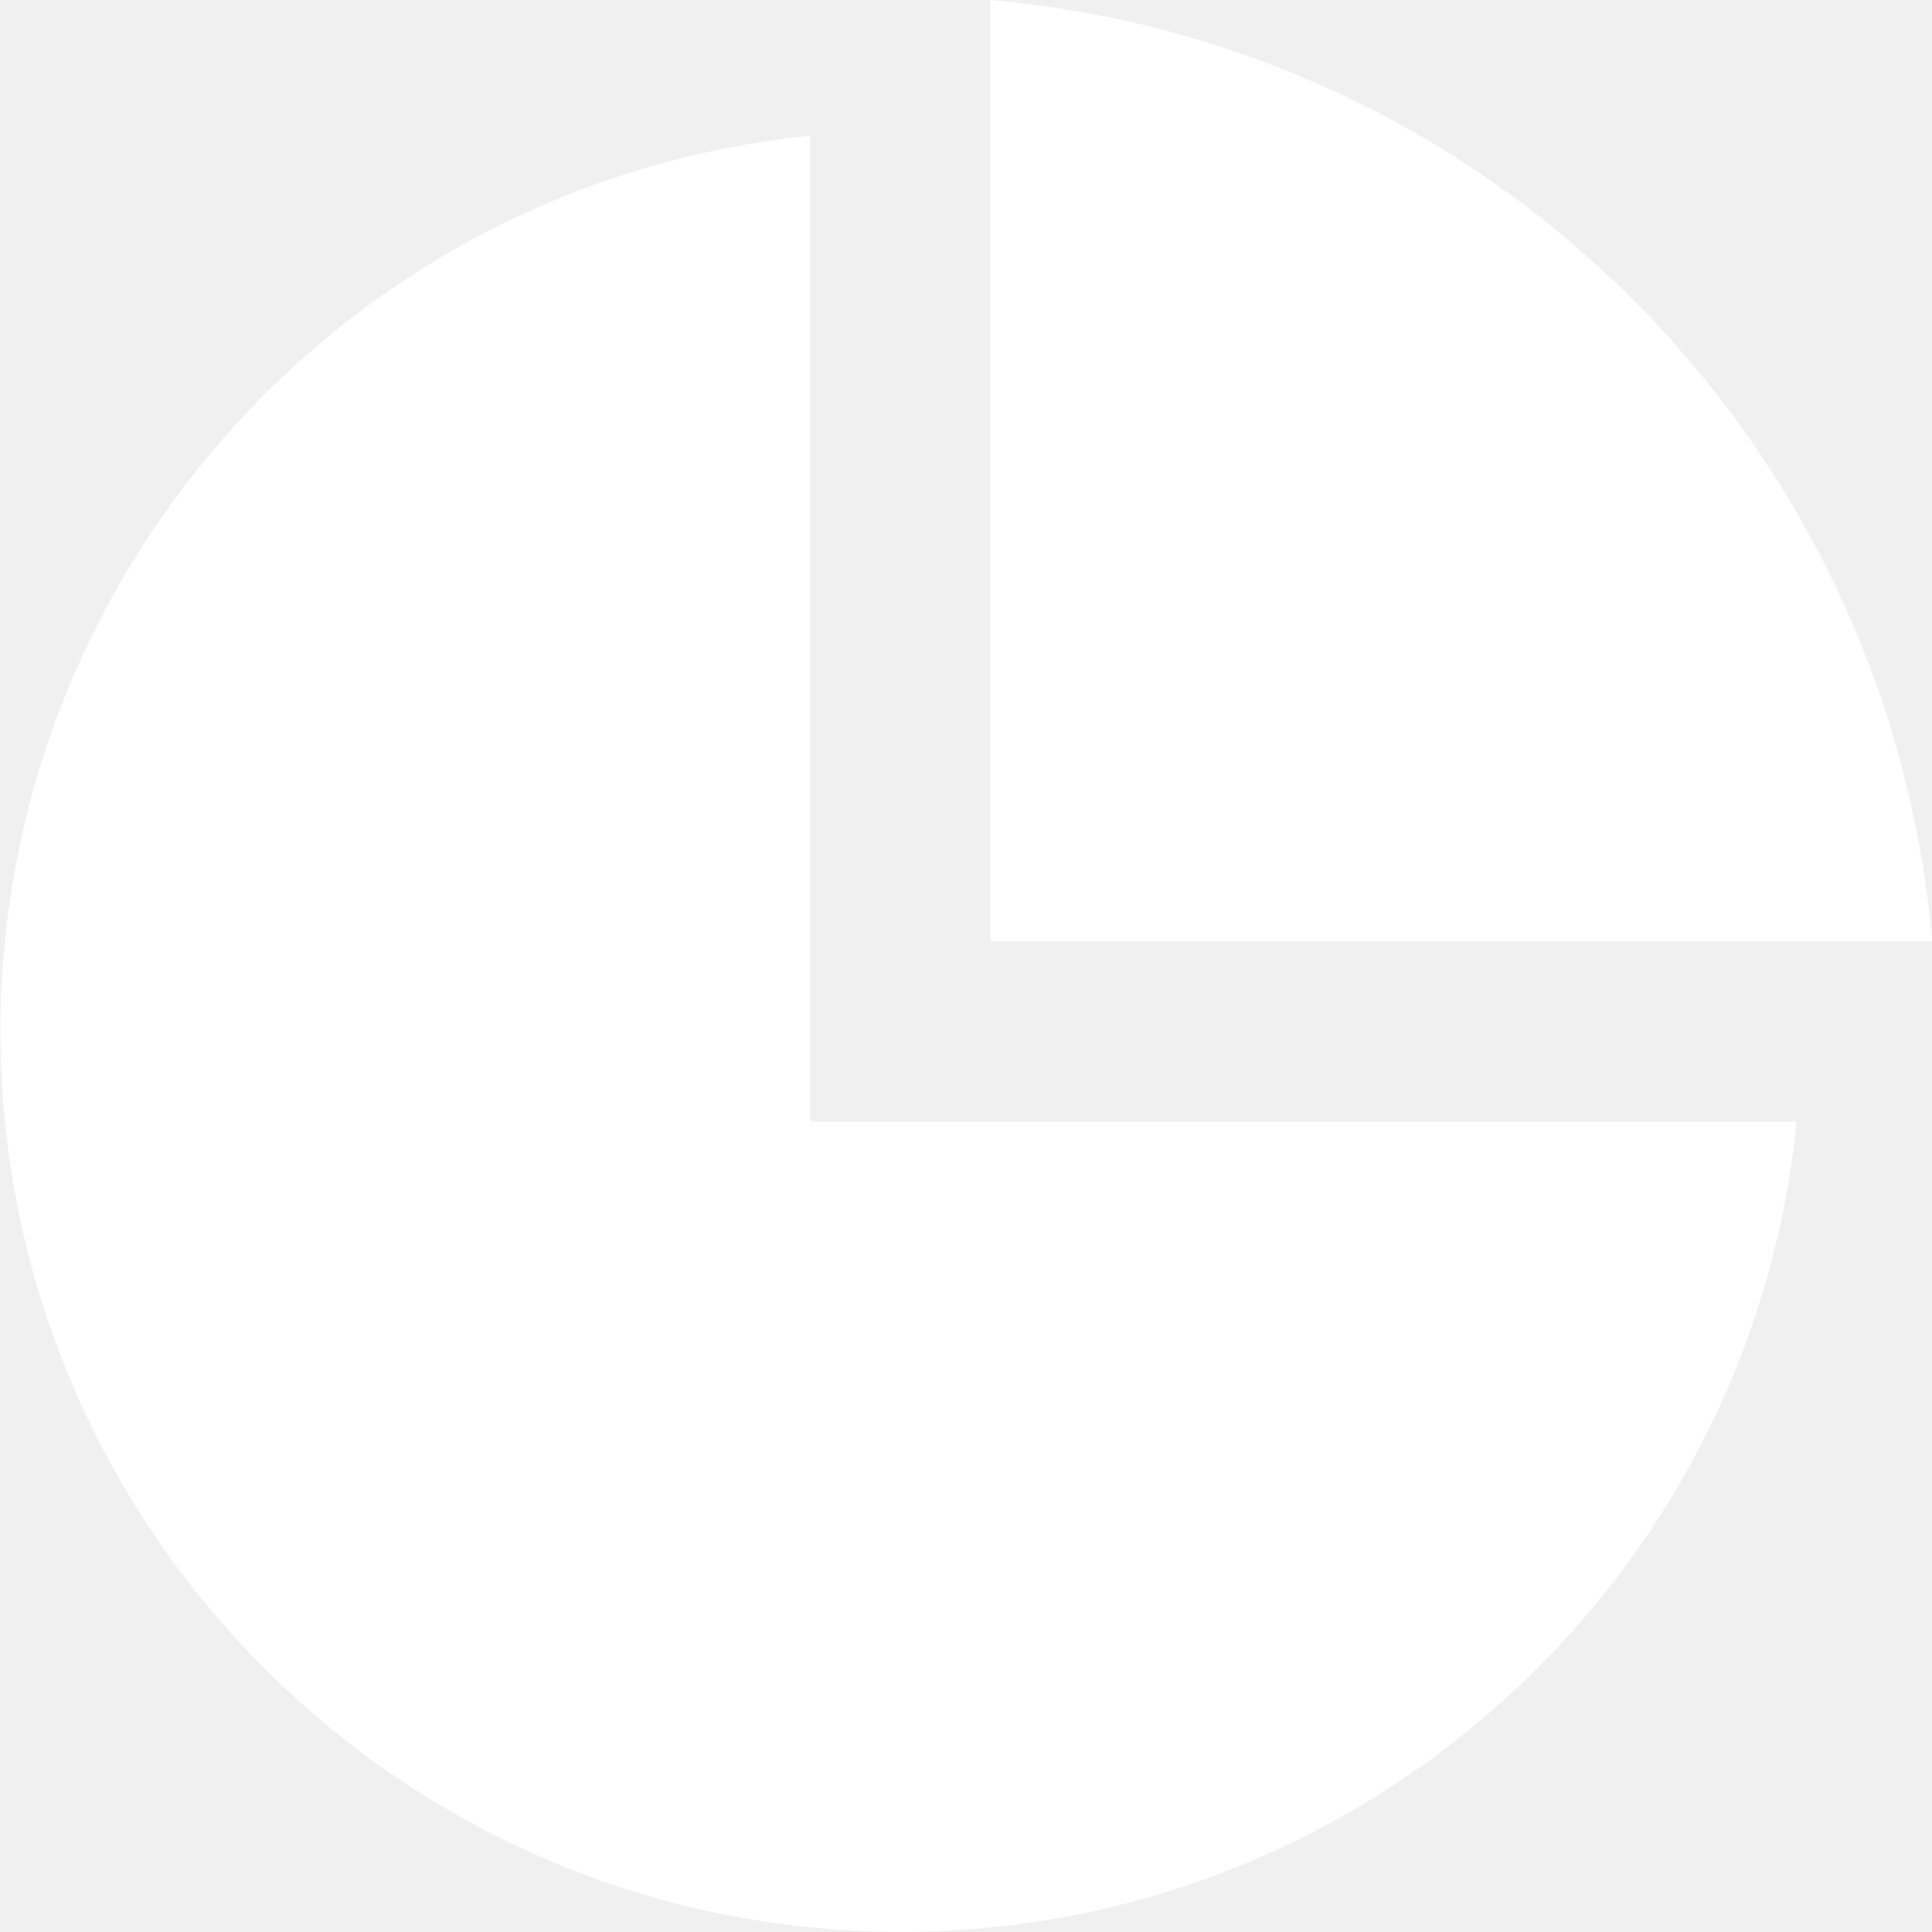
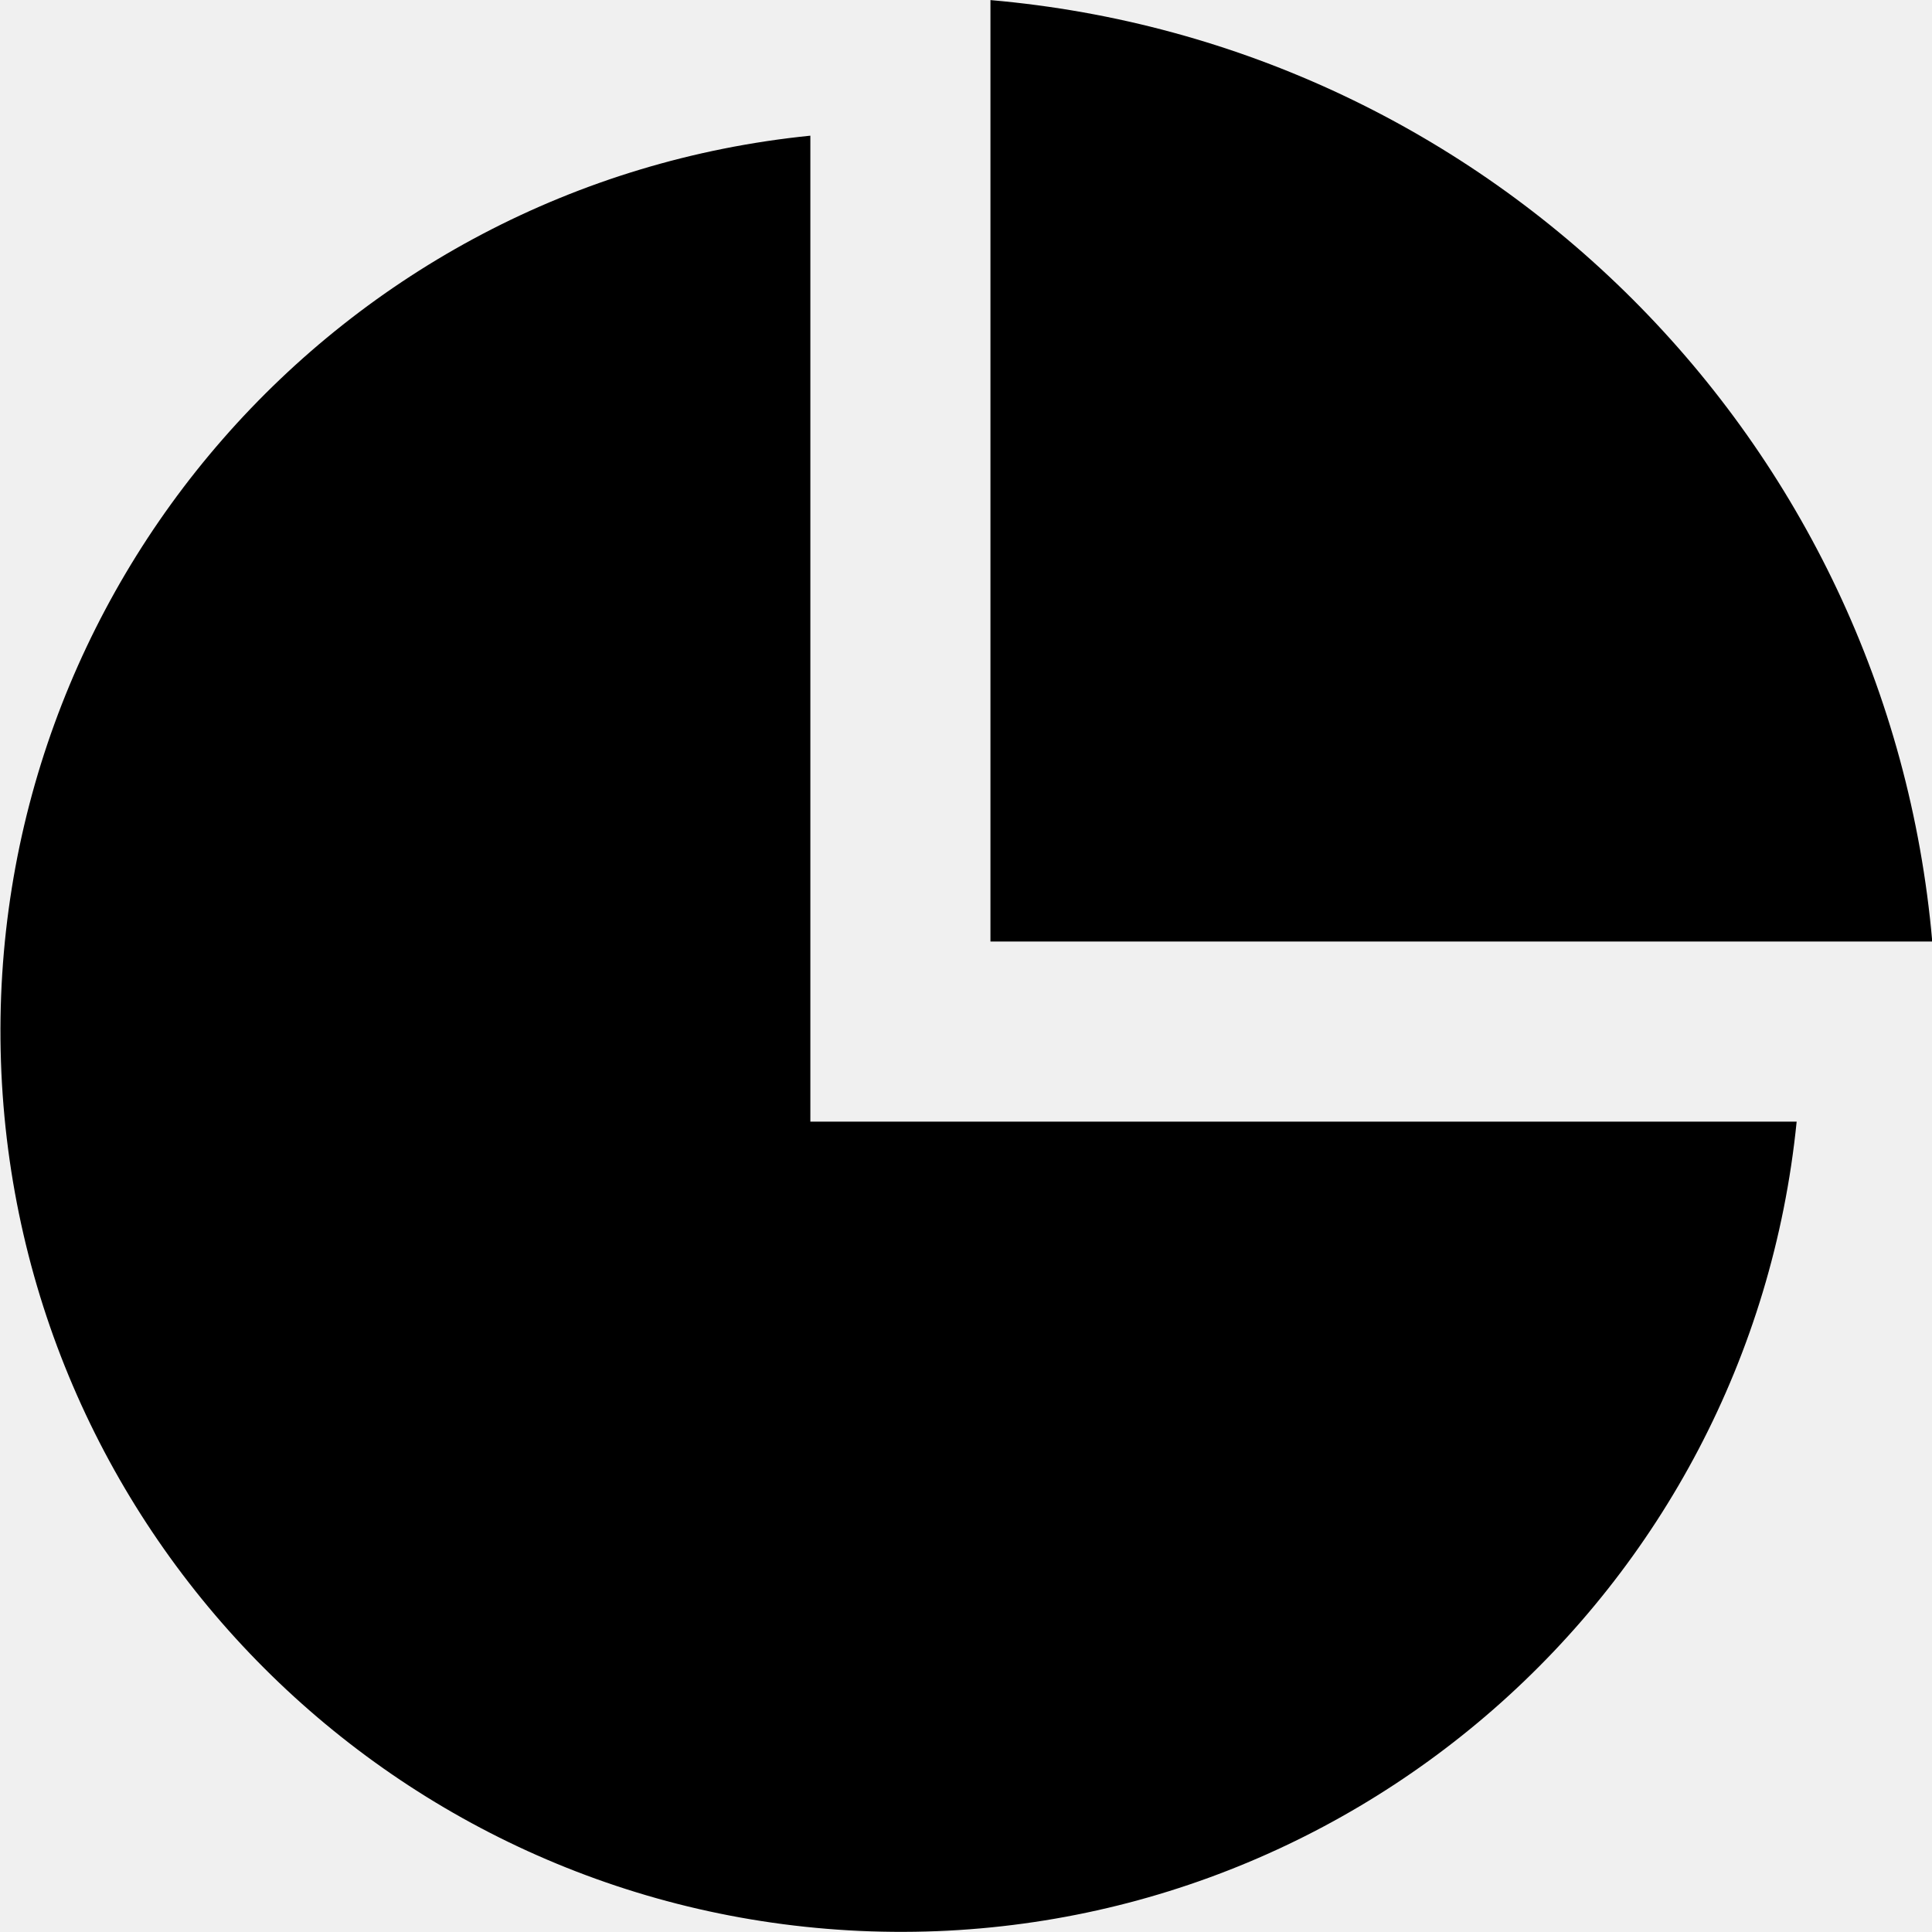
<svg xmlns="http://www.w3.org/2000/svg" width="22.797" height="22.797" viewBox="0 0 22.797 22.797">
-   <path d="M11.562,2.144V13.778H23.2A10.624,10.624,0,1,1,11.562,2.144Zm2.125-1.6A12.22,12.22,0,0,1,24.8,11.653H13.687Z" transform="translate(-2 -0.543)" fill="#fff" />
+   <path d="M11.562,2.144V13.778H23.2A10.624,10.624,0,1,1,11.562,2.144Zm2.125-1.6A12.22,12.22,0,0,1,24.8,11.653H13.687Z" transform="translate(-2 -0.543)" fill="currentColor" />
</svg>
